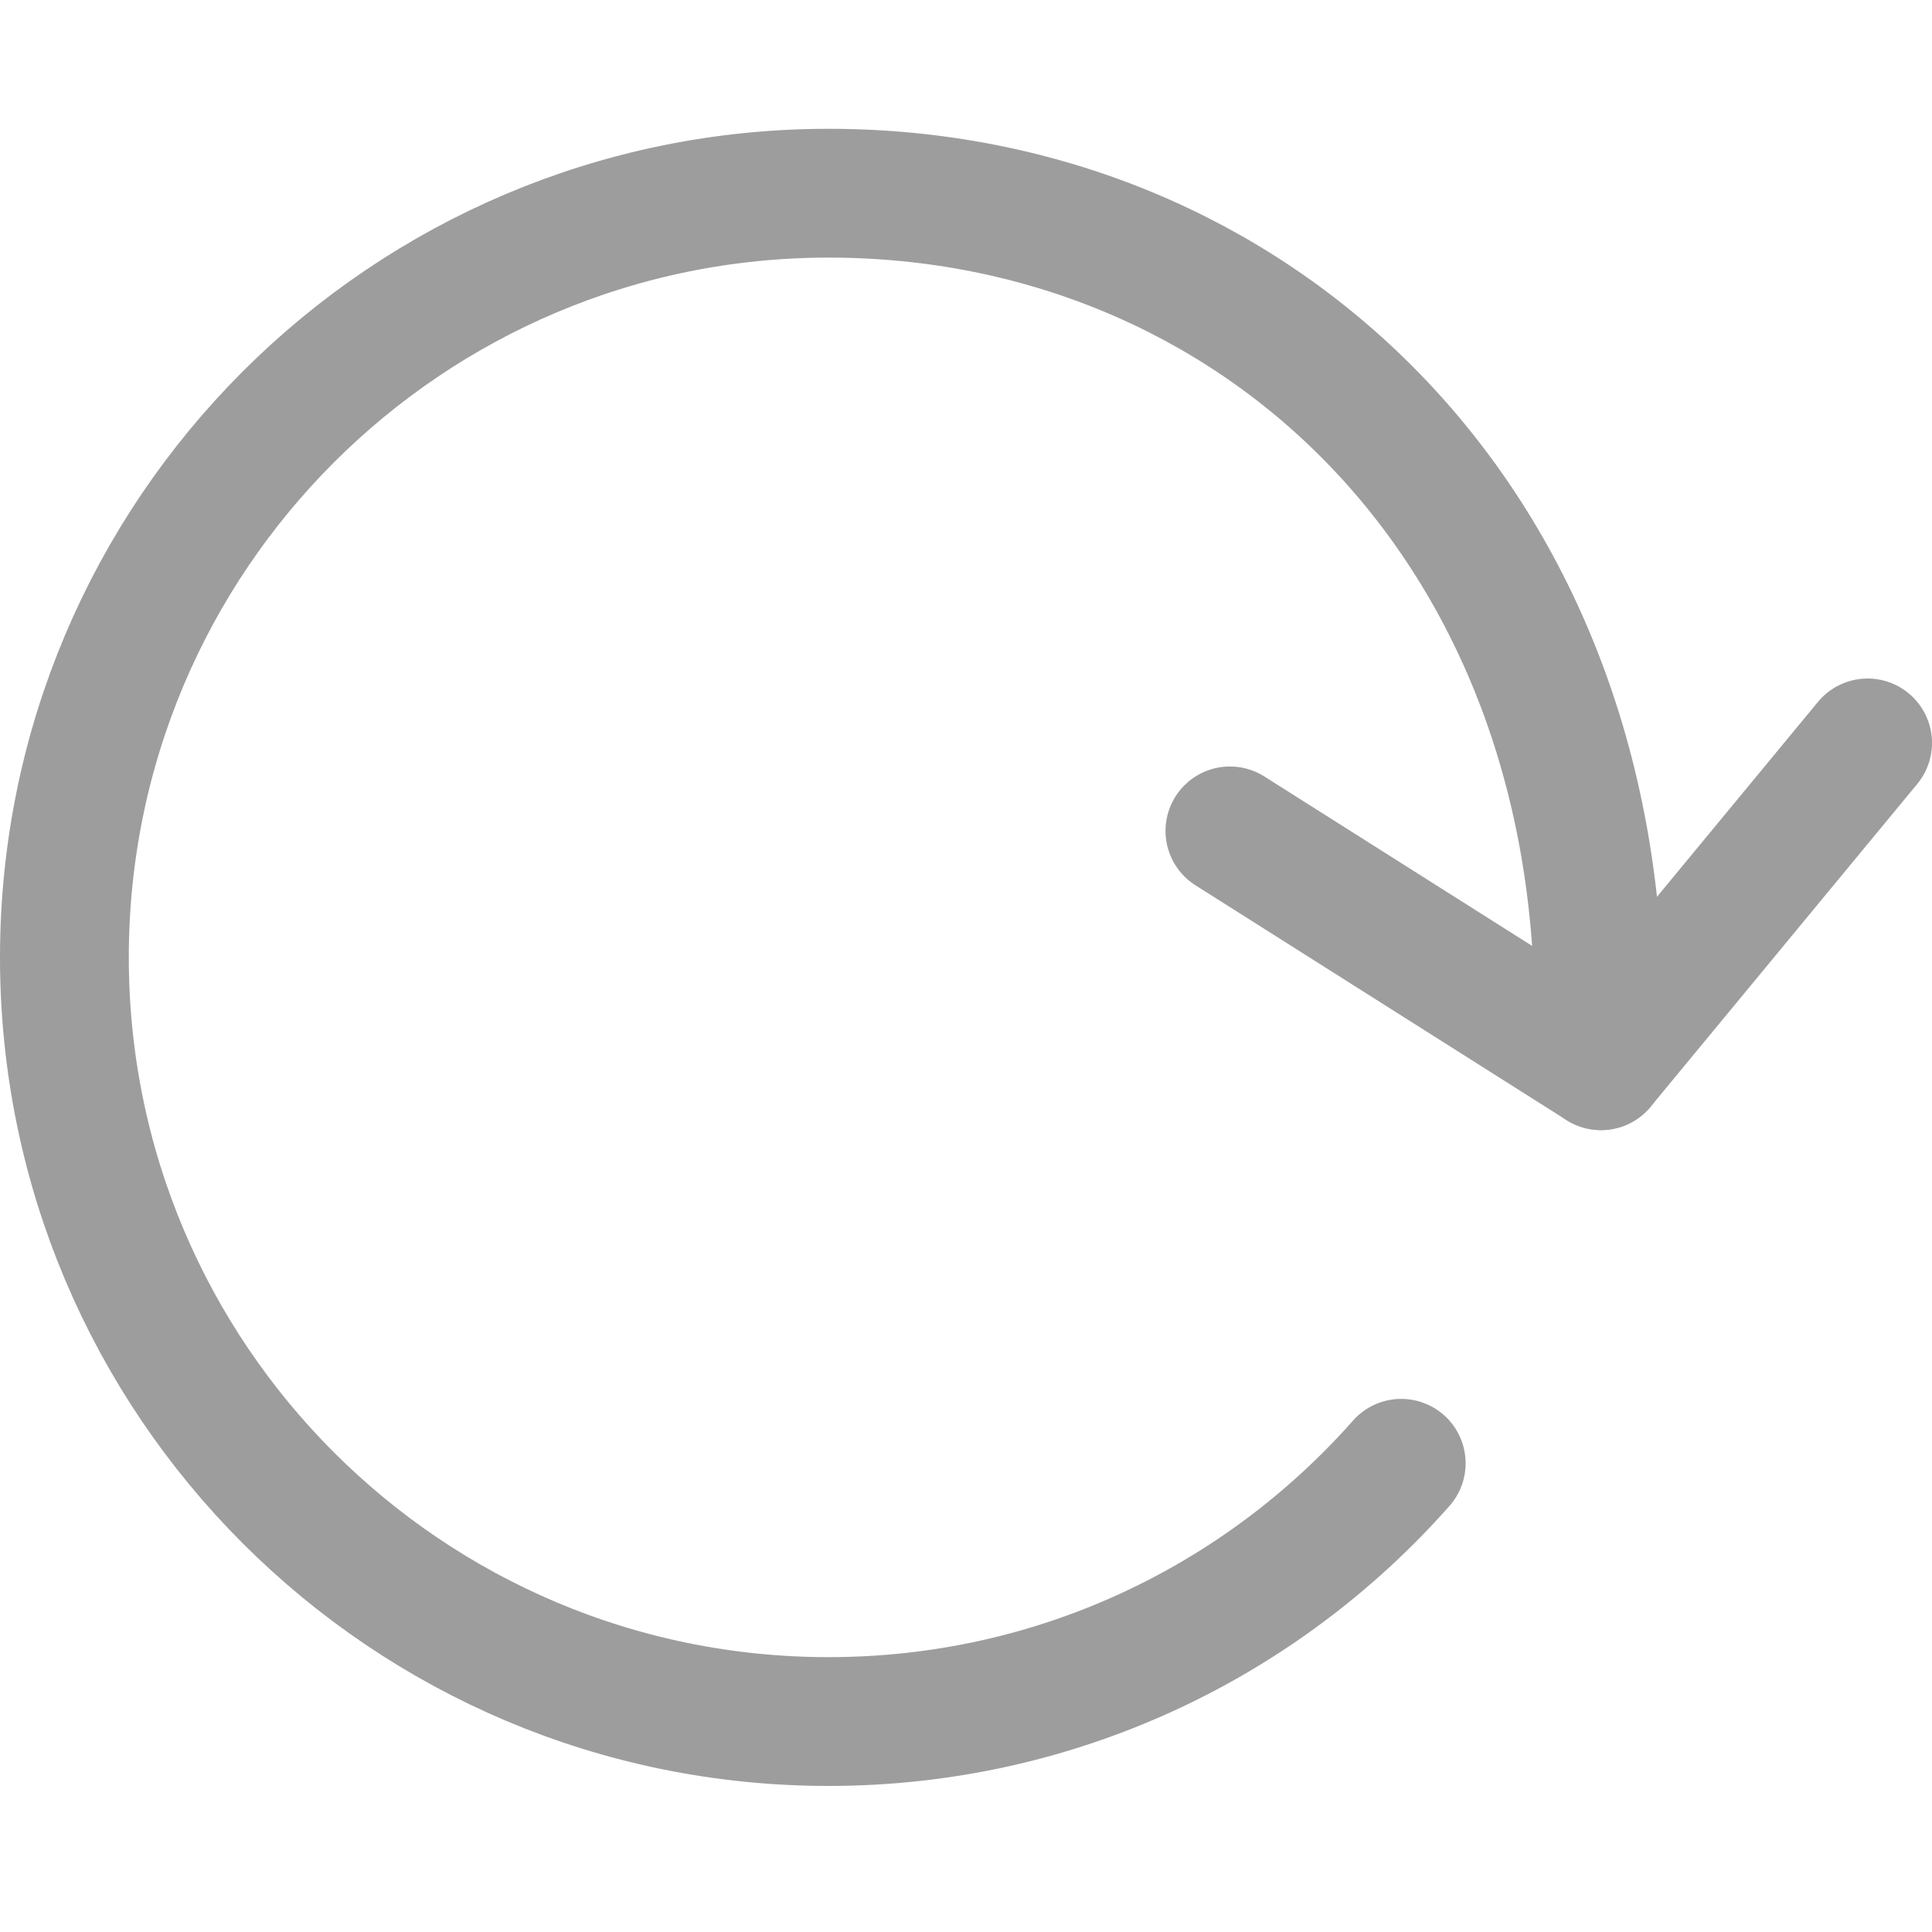
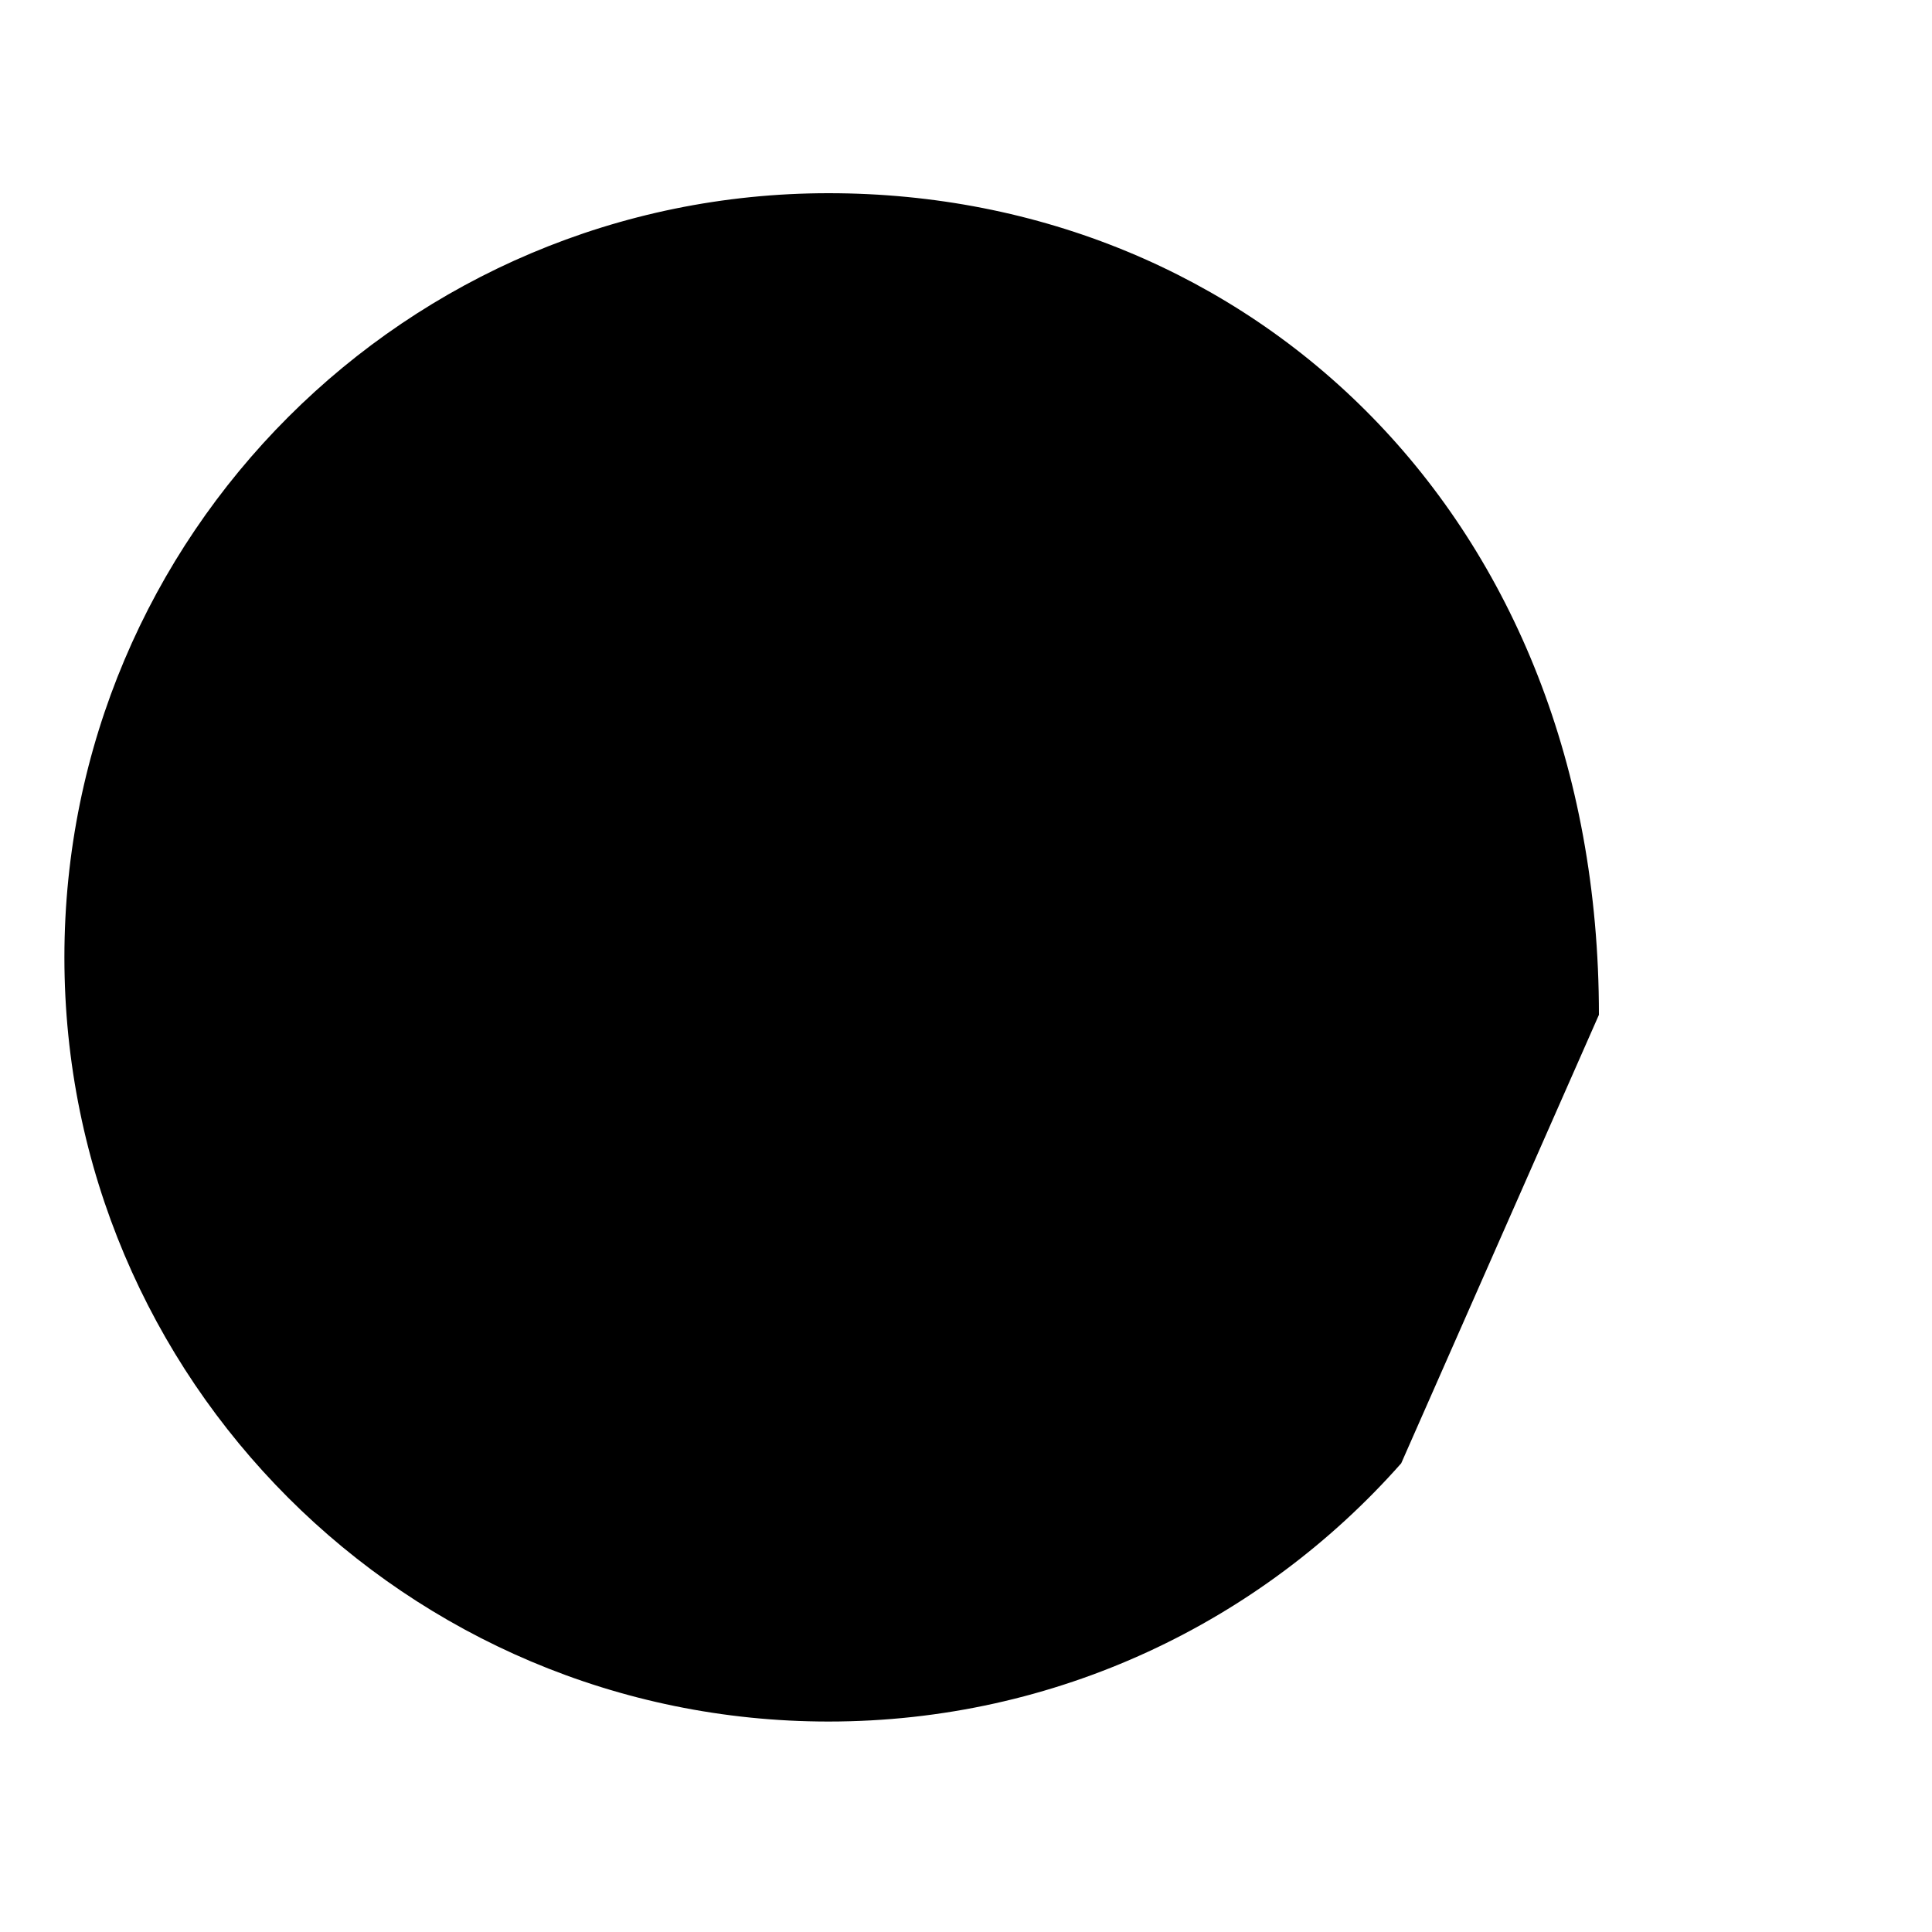
- <svg xmlns="http://www.w3.org/2000/svg" version="1.1" id="icon-restart" x="0px" y="0px" viewBox="0 0 15 15" style="enable-background:new 0 0 15 15;" xml:space="preserve">
-   <style type="text/css">
- 	.st0{fill:none;stroke:#9d9d9d;stroke-linecap:round;stroke-linejoin:round;stroke-miterlimit:10;}
- </style>
-   <g id="restart">
-     <line class="st0" x1="14.5" y1="5.768" x2="12.43" y2="8.274" />
-     <line class="st0" x1="9.549" y1="6.451" x2="12.43" y2="8.274" />
-     <path class="st0" d="M12.414,7.879c0-3.873-2.705-6.379-5.981-6.379S0.5,4.156,0.5,7.433s2.656,5.933,5.933,5.933   c1.77,0,3.359-0.775,4.446-2.005" />
-   </g>
+ <svg x="0px" y="0px" viewBox="0 0 15 15" style="enable-background:new 0 0 15 15;" xml:space="preserve">
+   <line x1="14.5" y1="5.768" x2="12.43" y2="8.274" />
+   <line x1="9.549" y1="6.451" x2="12.43" y2="8.274" />
+   <path d="M12.414,7.879c0-3.873-2.705-6.379-5.981-6.379S0.5,4.156,0.5,7.433s2.656,5.933,5.933,5.933c1.77,0,3.359-0.775,4.446-2.005" />
</svg>
